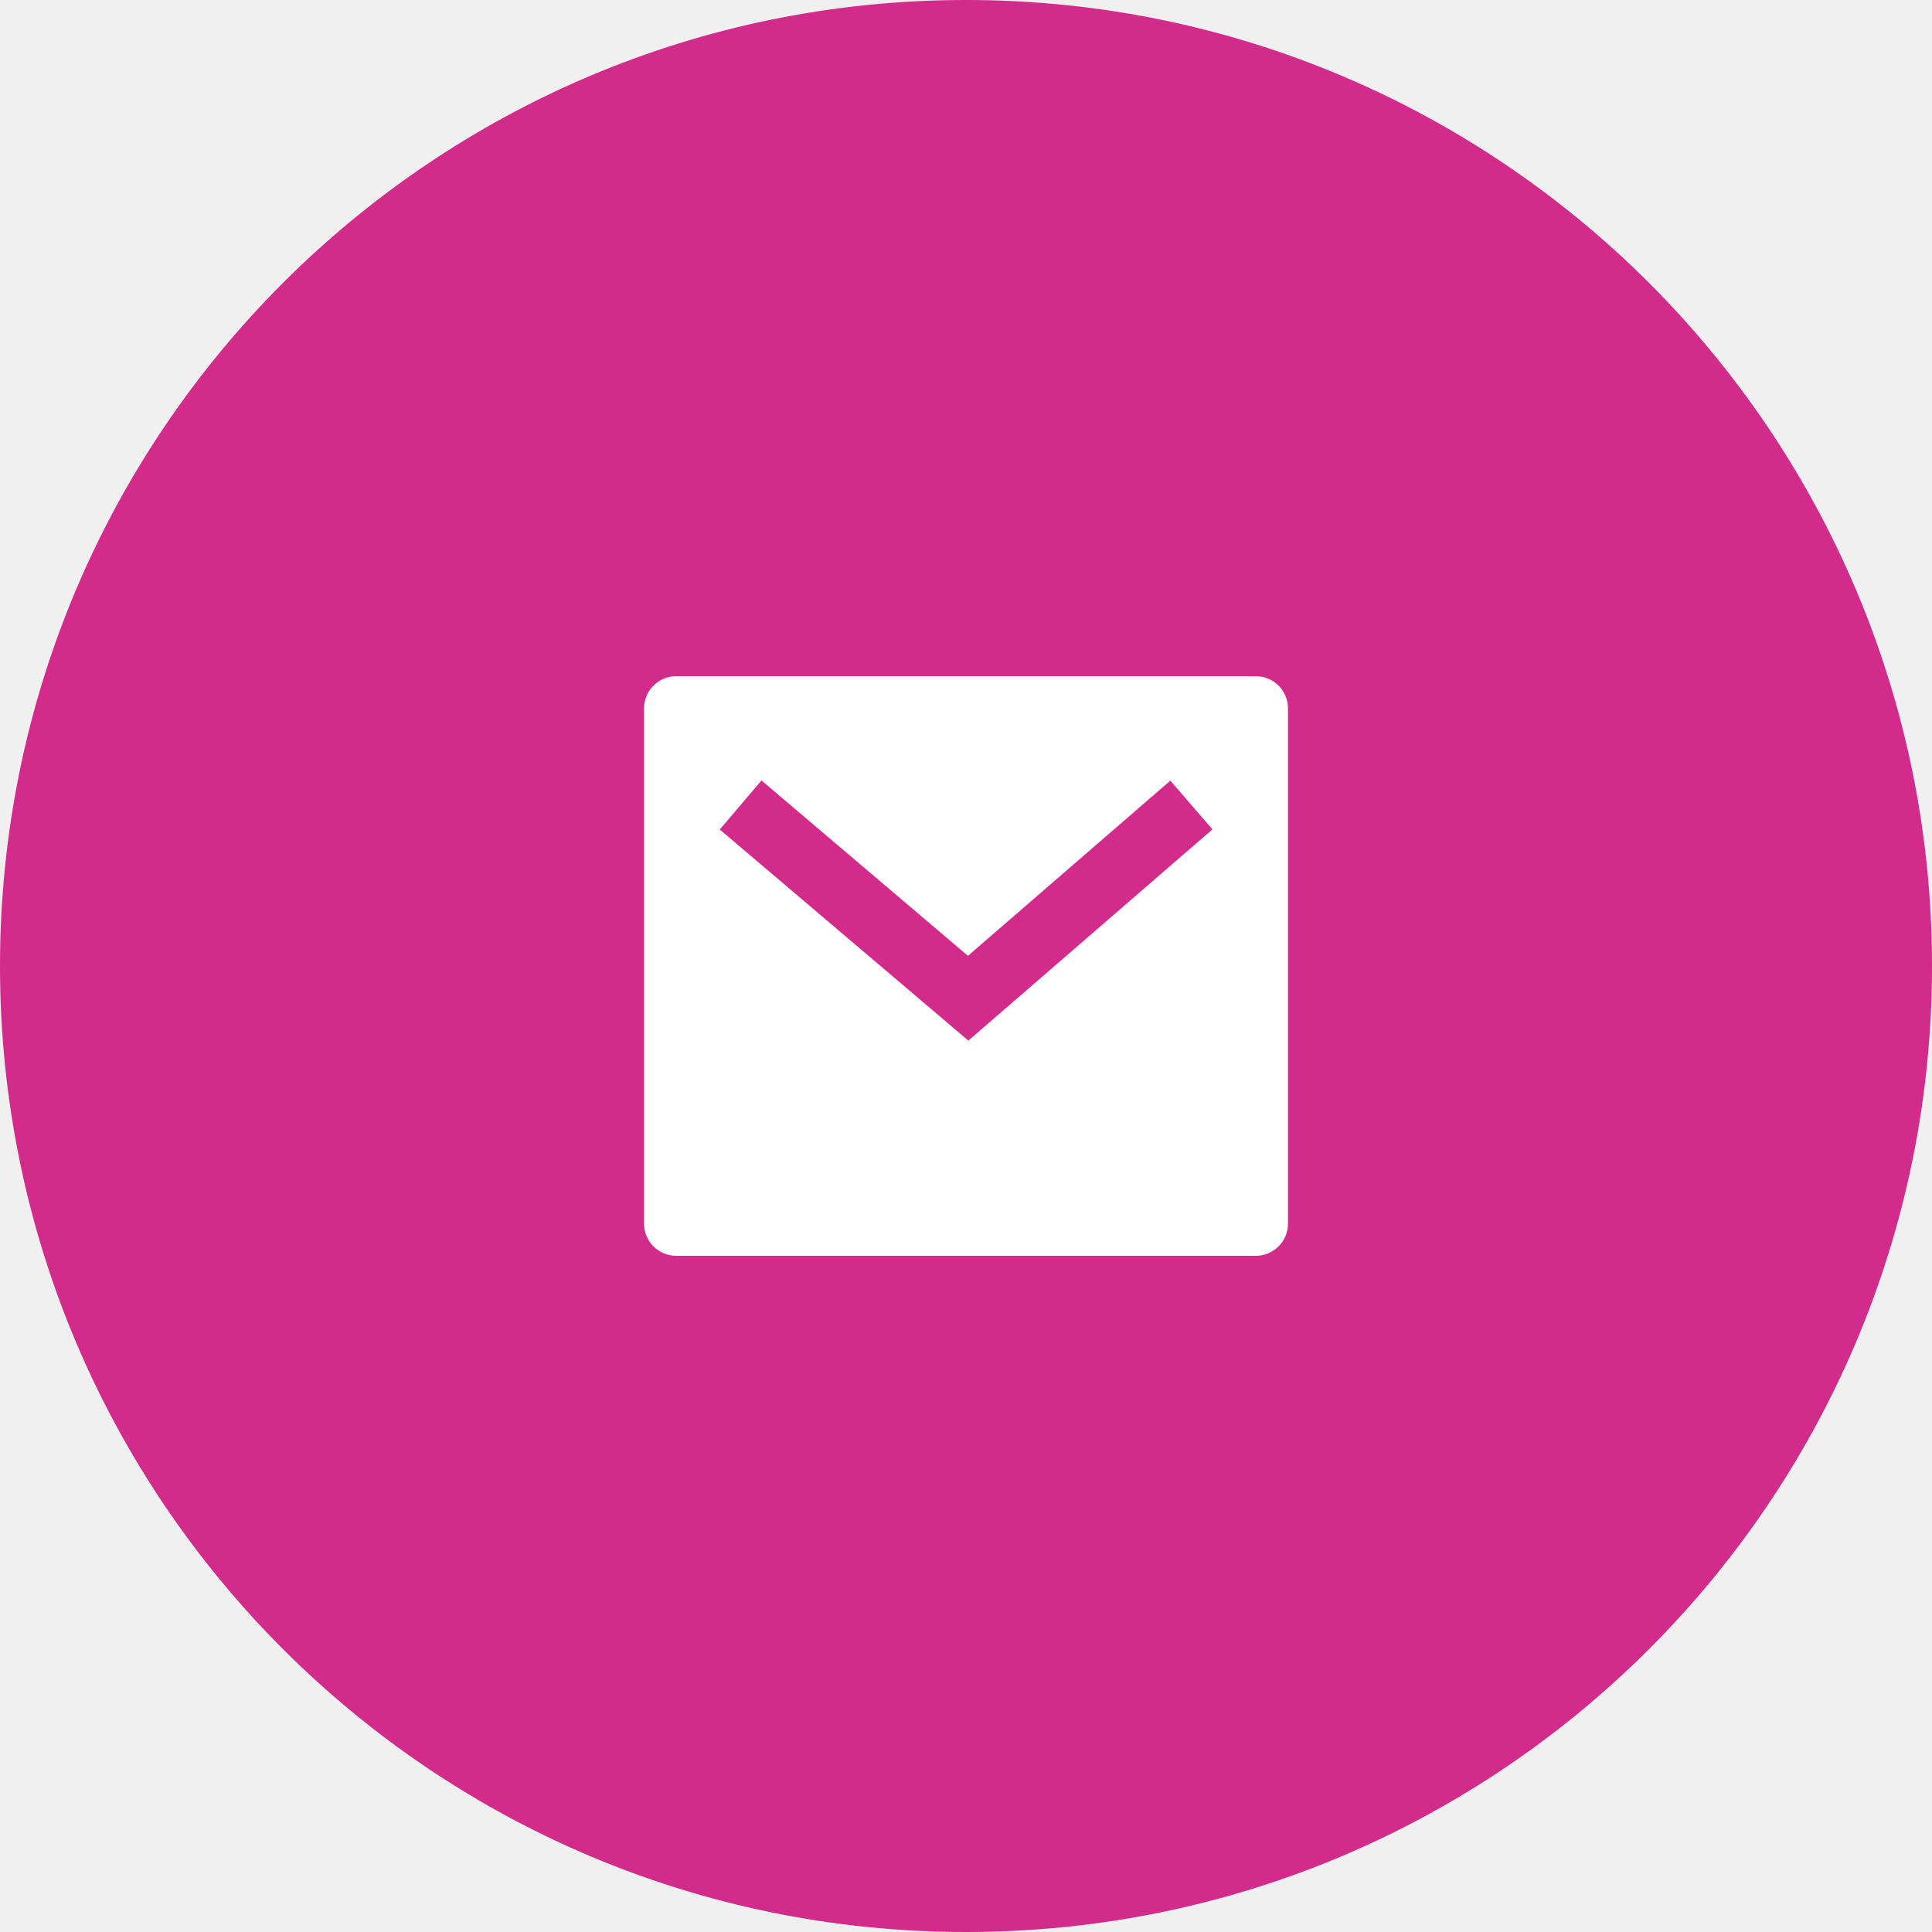
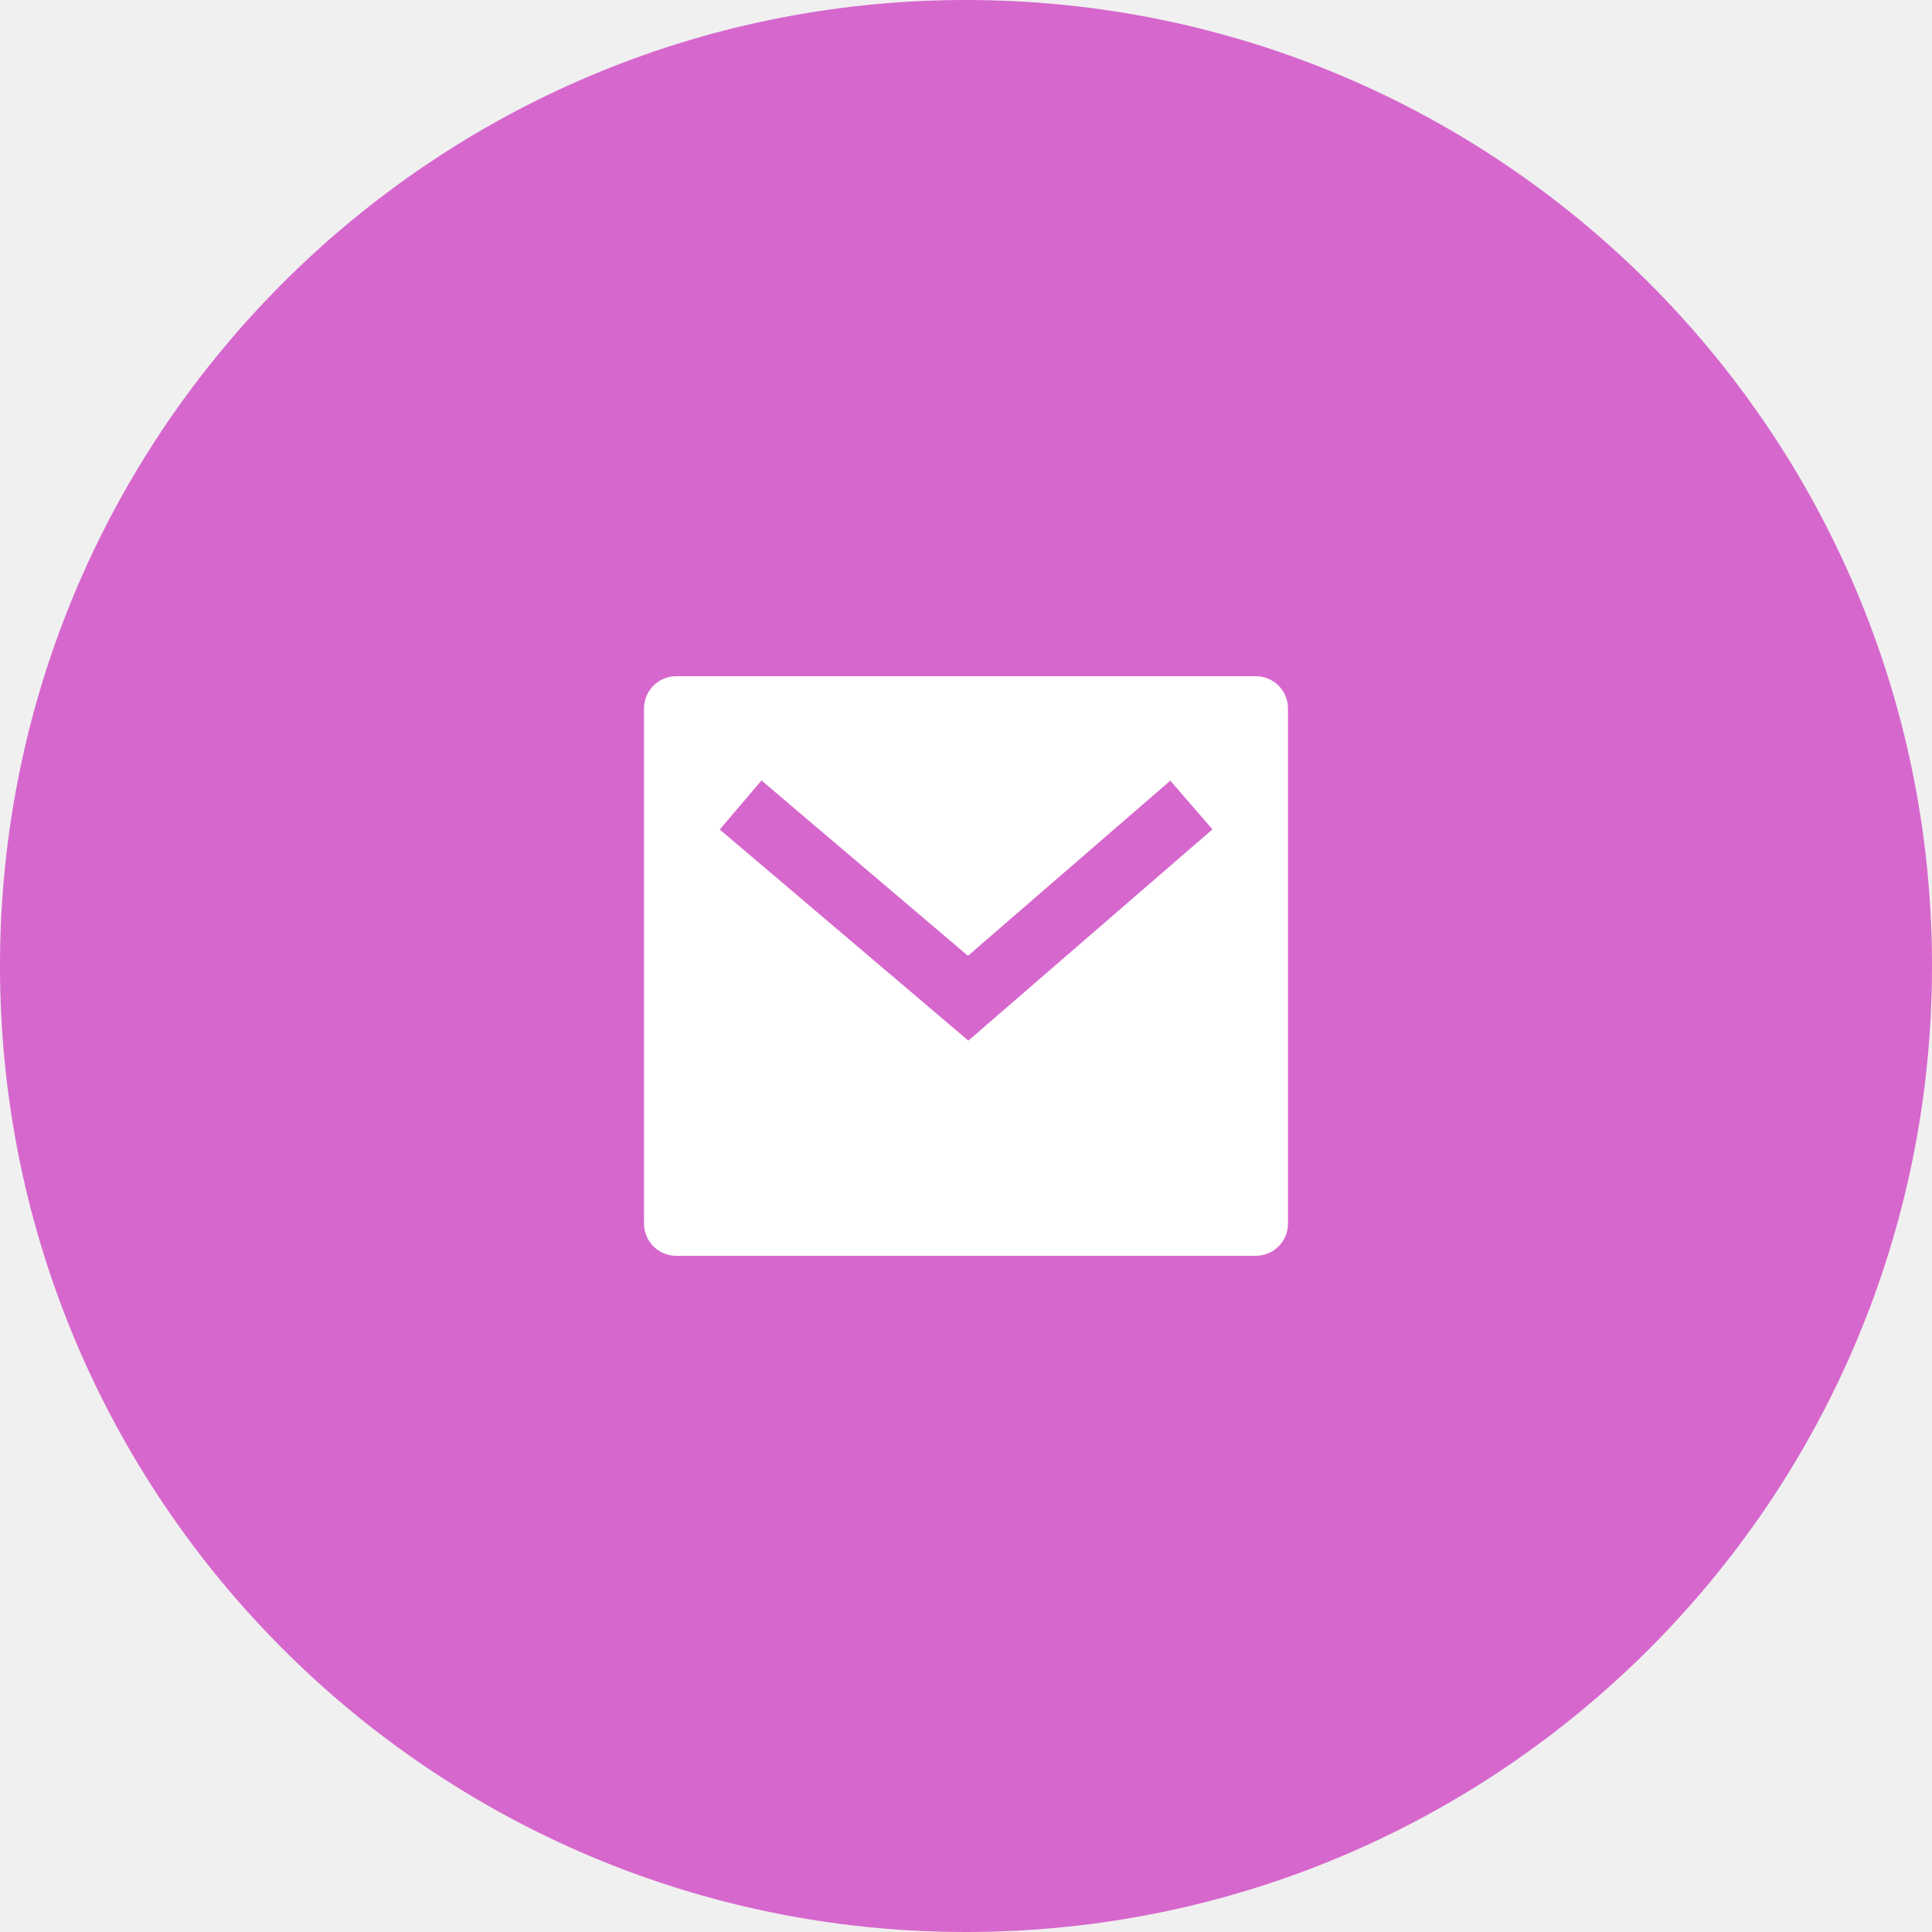
<svg xmlns="http://www.w3.org/2000/svg" width="50" height="50" viewBox="0 0 50 50" fill="none">
-   <circle cx="25" cy="25" r="25" fill="#D22B8B" />
+   <circle cx="25" cy="25" r="25" fill="#d667cd" />
  <g clip-path="url(#clip0_120_3640)">
    <path d="M17.5 17.5H32.5C32.721 17.5 32.933 17.588 33.089 17.744C33.246 17.9 33.333 18.112 33.333 18.333V31.667C33.333 31.888 33.246 32.1 33.089 32.256C32.933 32.412 32.721 32.5 32.5 32.5H17.5C17.279 32.5 17.067 32.412 16.911 32.256C16.755 32.1 16.667 31.888 16.667 31.667V18.333C16.667 18.112 16.755 17.9 16.911 17.744C17.067 17.588 17.279 17.5 17.5 17.5ZM25.05 24.736L19.707 20.198L18.628 21.468L25.061 26.931L31.378 21.464L30.288 20.203L25.051 24.736H25.05Z" fill="white" />
  </g>
  <defs>
    <clipPath id="clip0_120_3640">
      <rect width="20" height="20" fill="white" transform="translate(15 15)" />
    </clipPath>
  </defs>
</svg>
